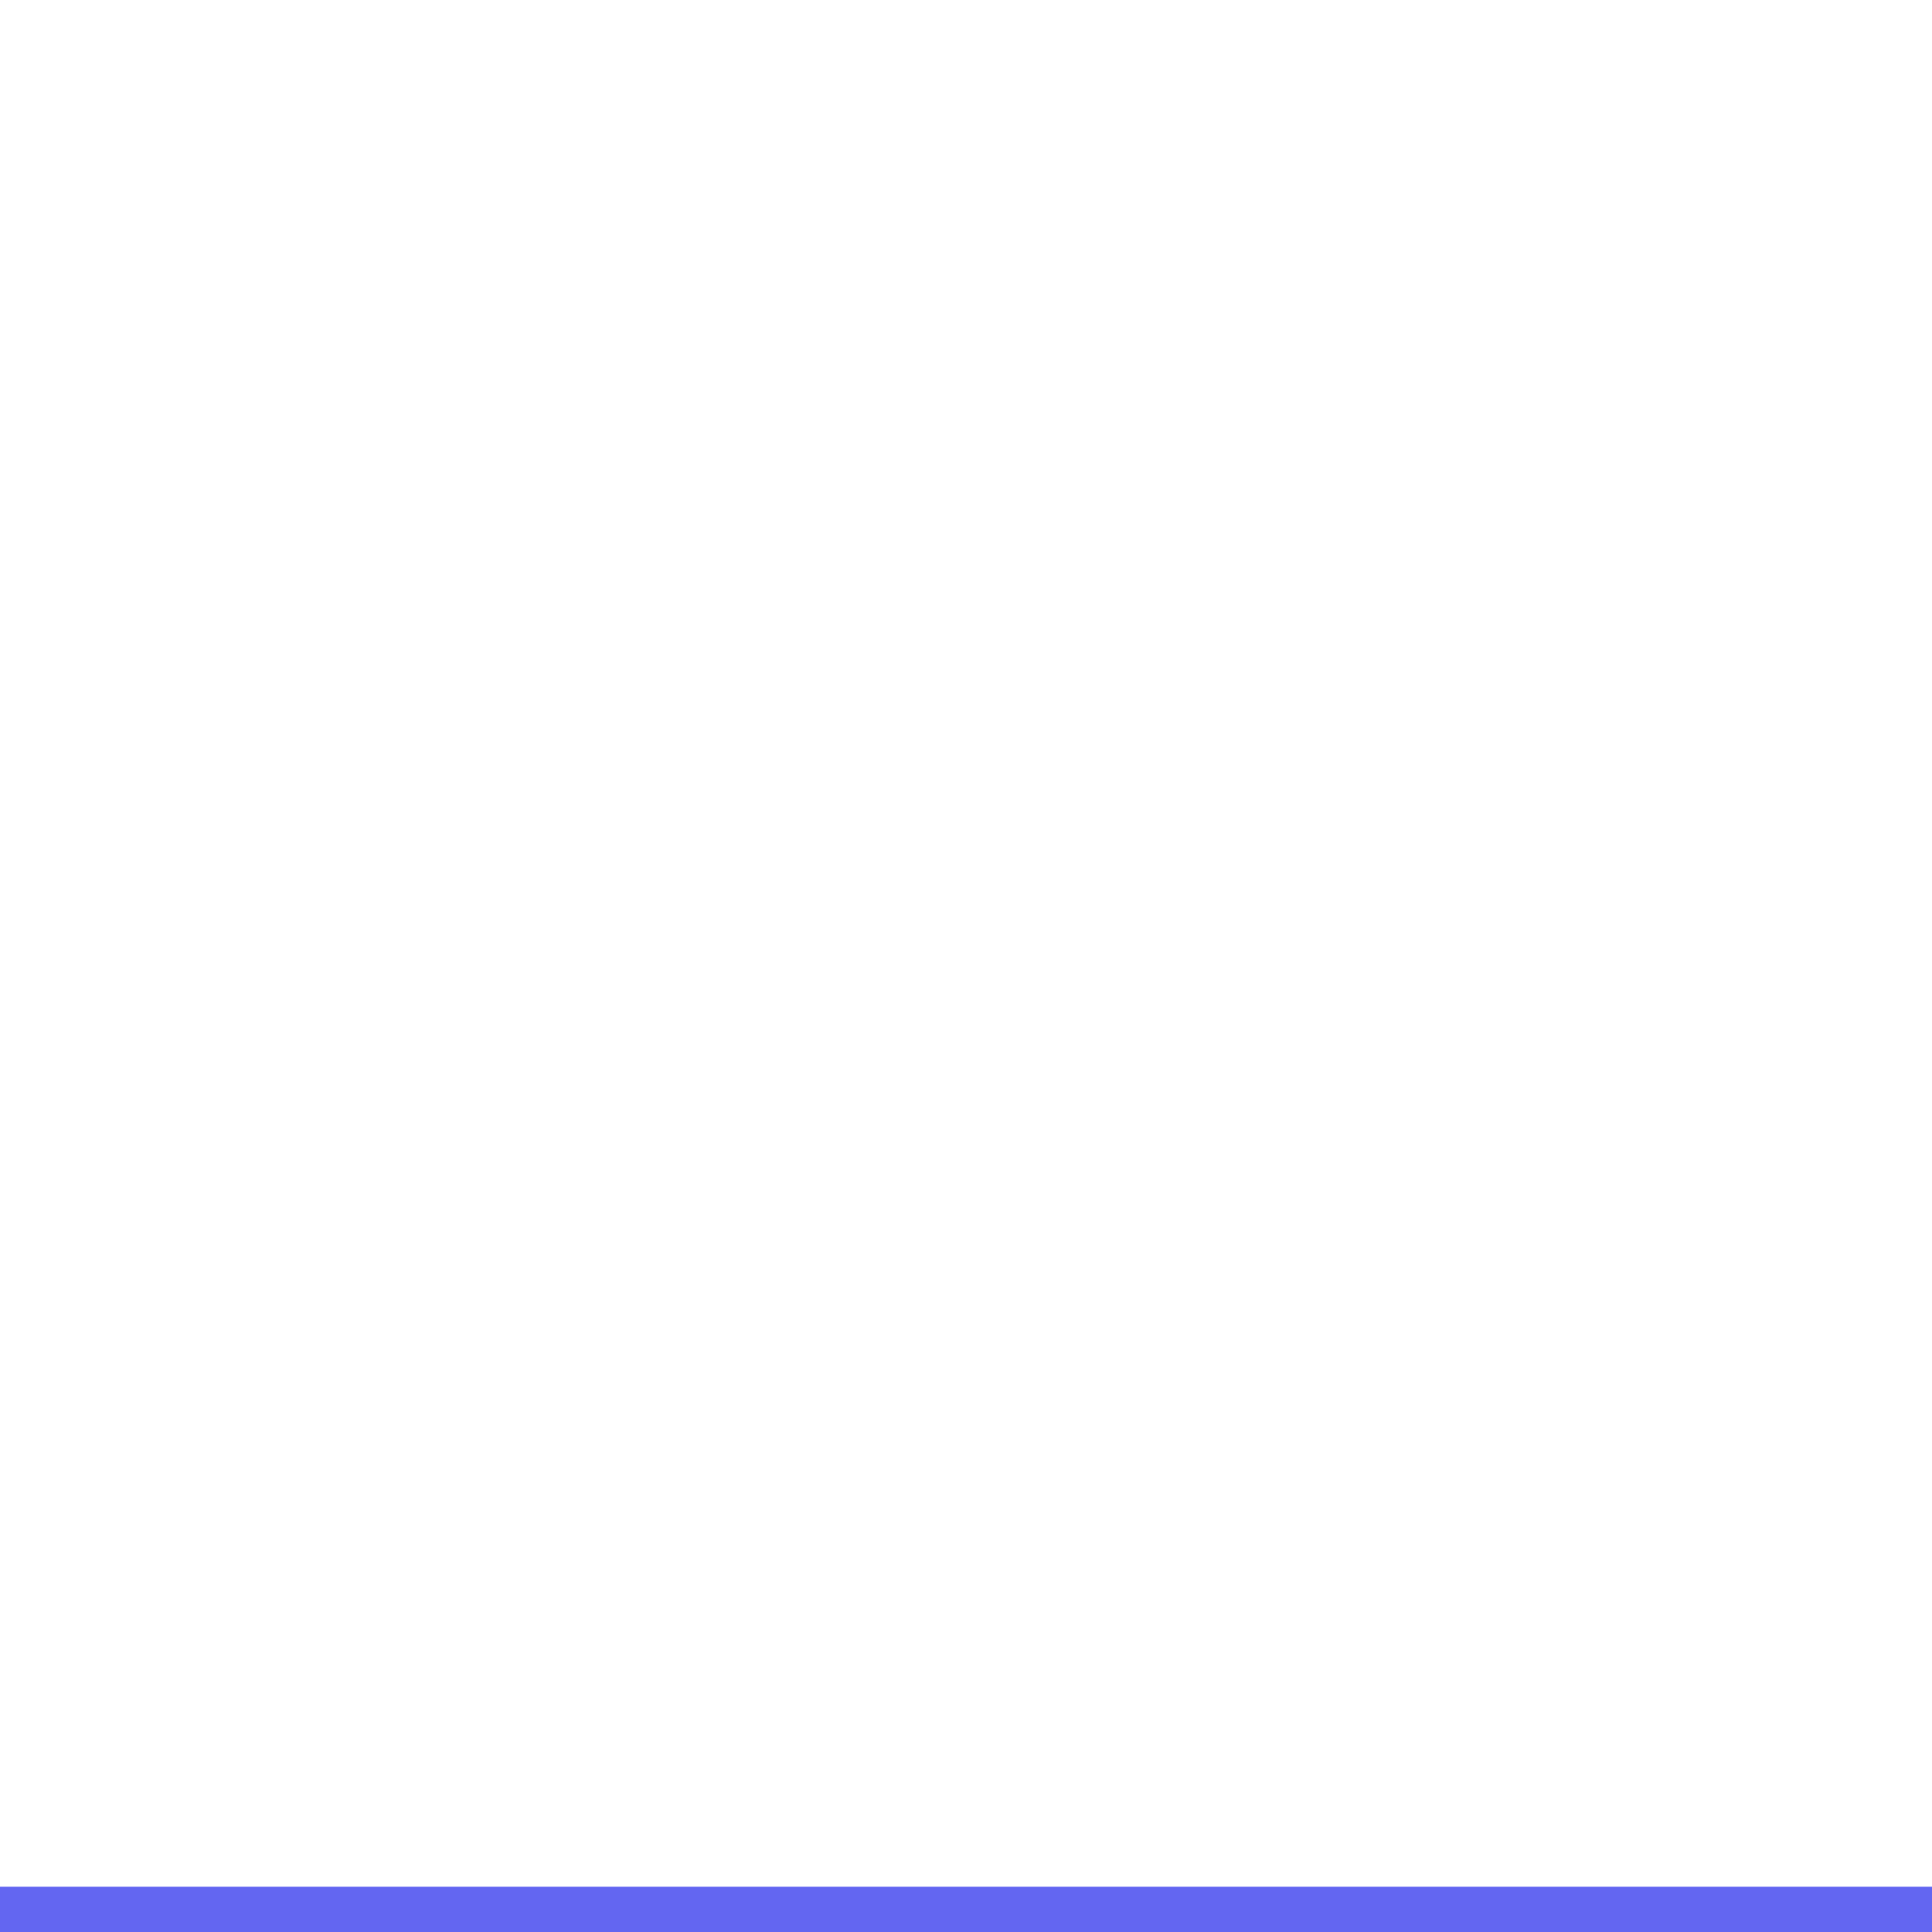
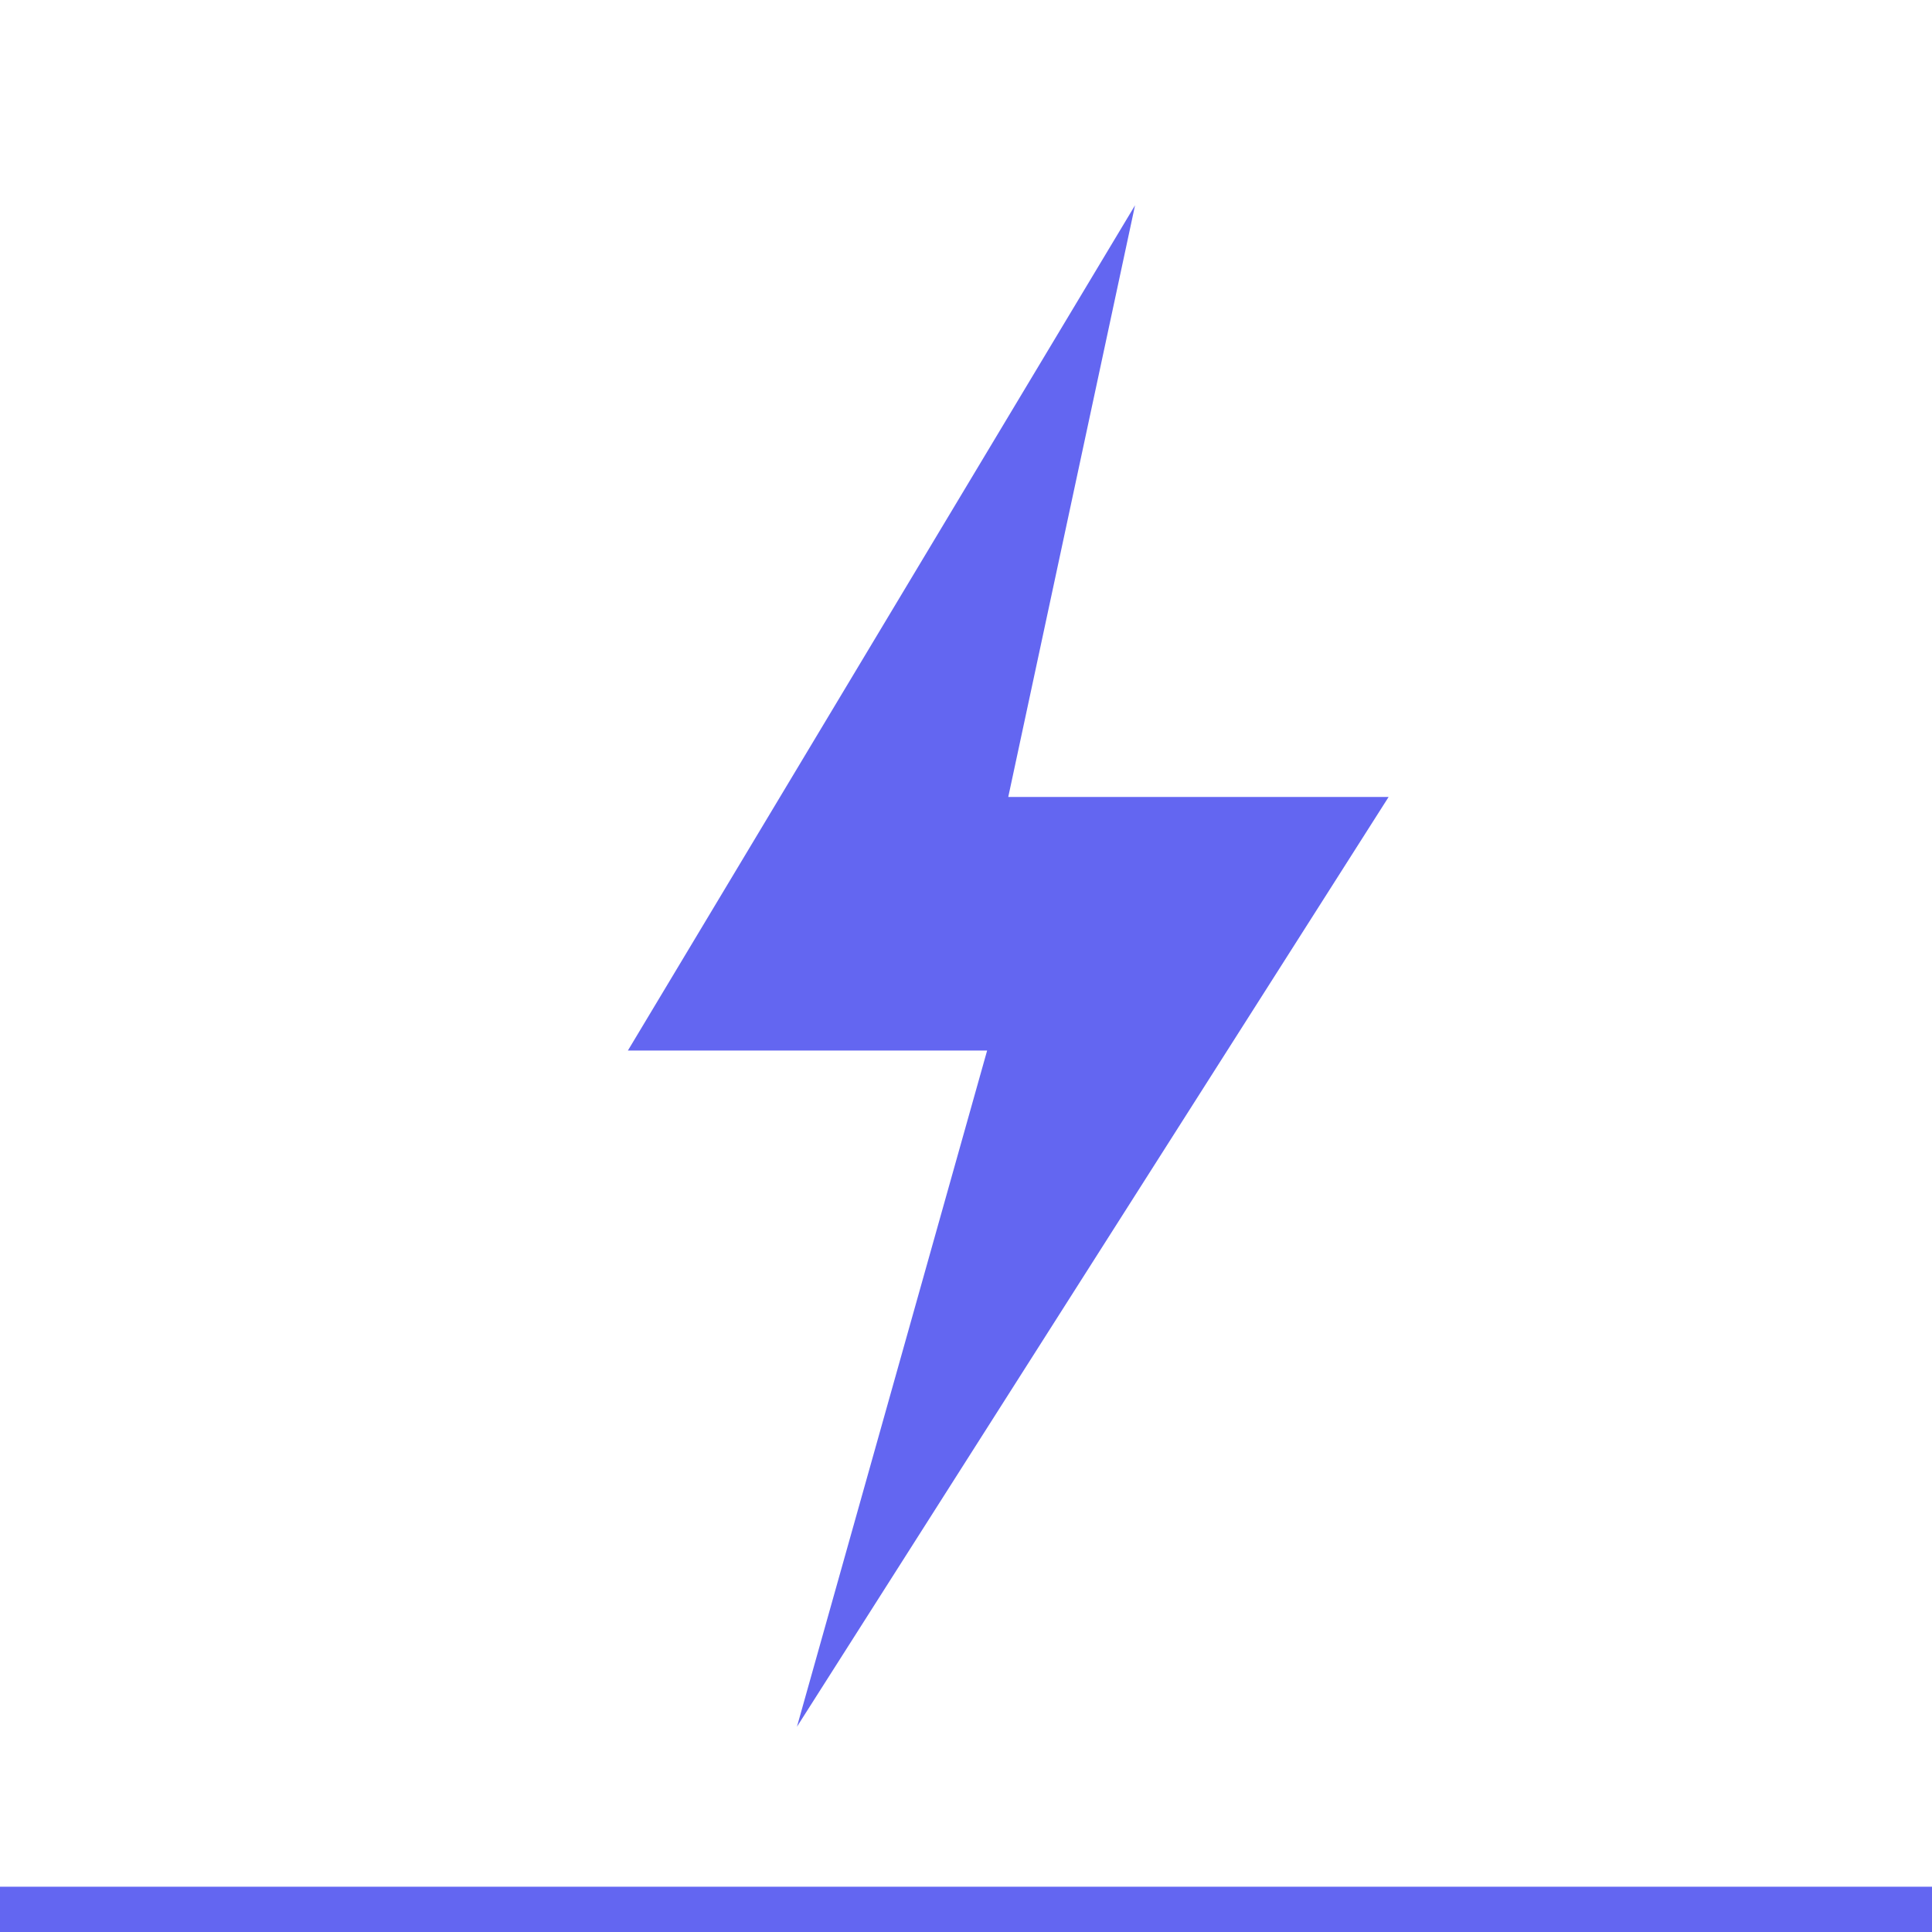
<svg xmlns="http://www.w3.org/2000/svg" viewBox="0 0 128 128" width="128" height="128">
  <g transform="translate(64 64) scale(1.4) translate(-64 -64)">
- 
+     <polygon points="72,28 48,68 65,68 56,100 84,56 66,56" fill="#6366f1" />
  </g>
  <rect x="0" y="125" width="128" height="3" fill="#6366f1" />
</svg>
